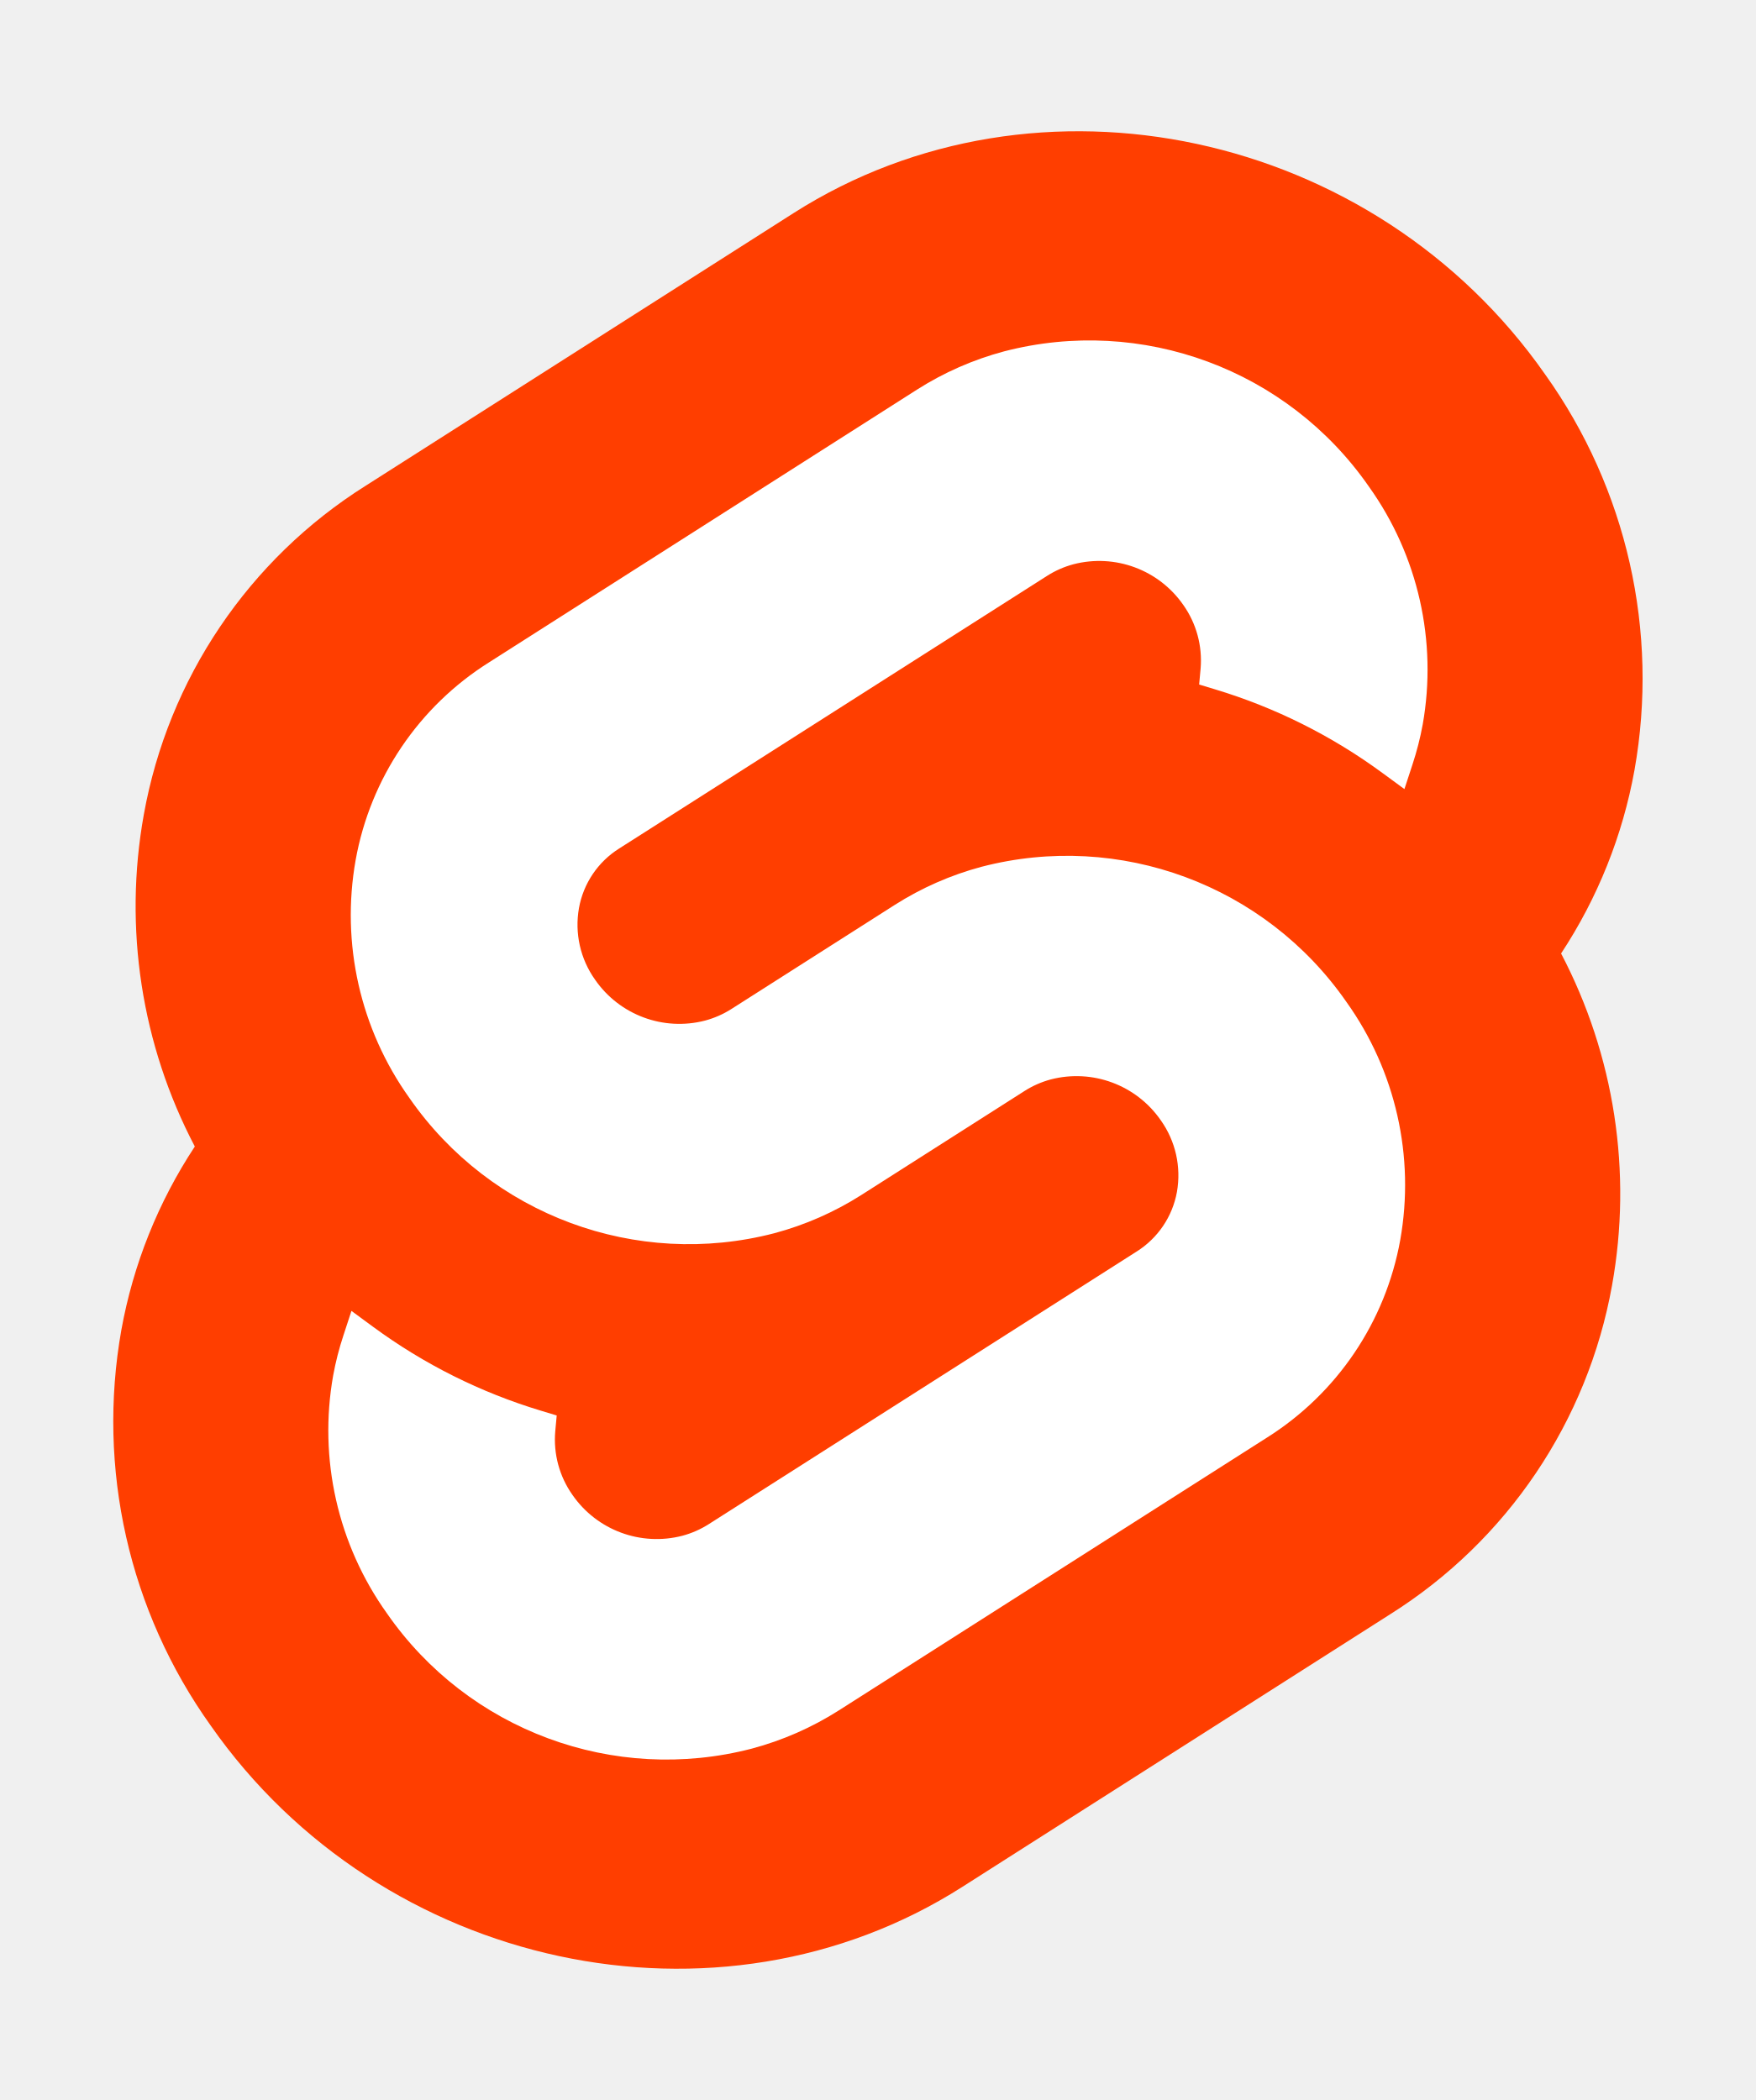
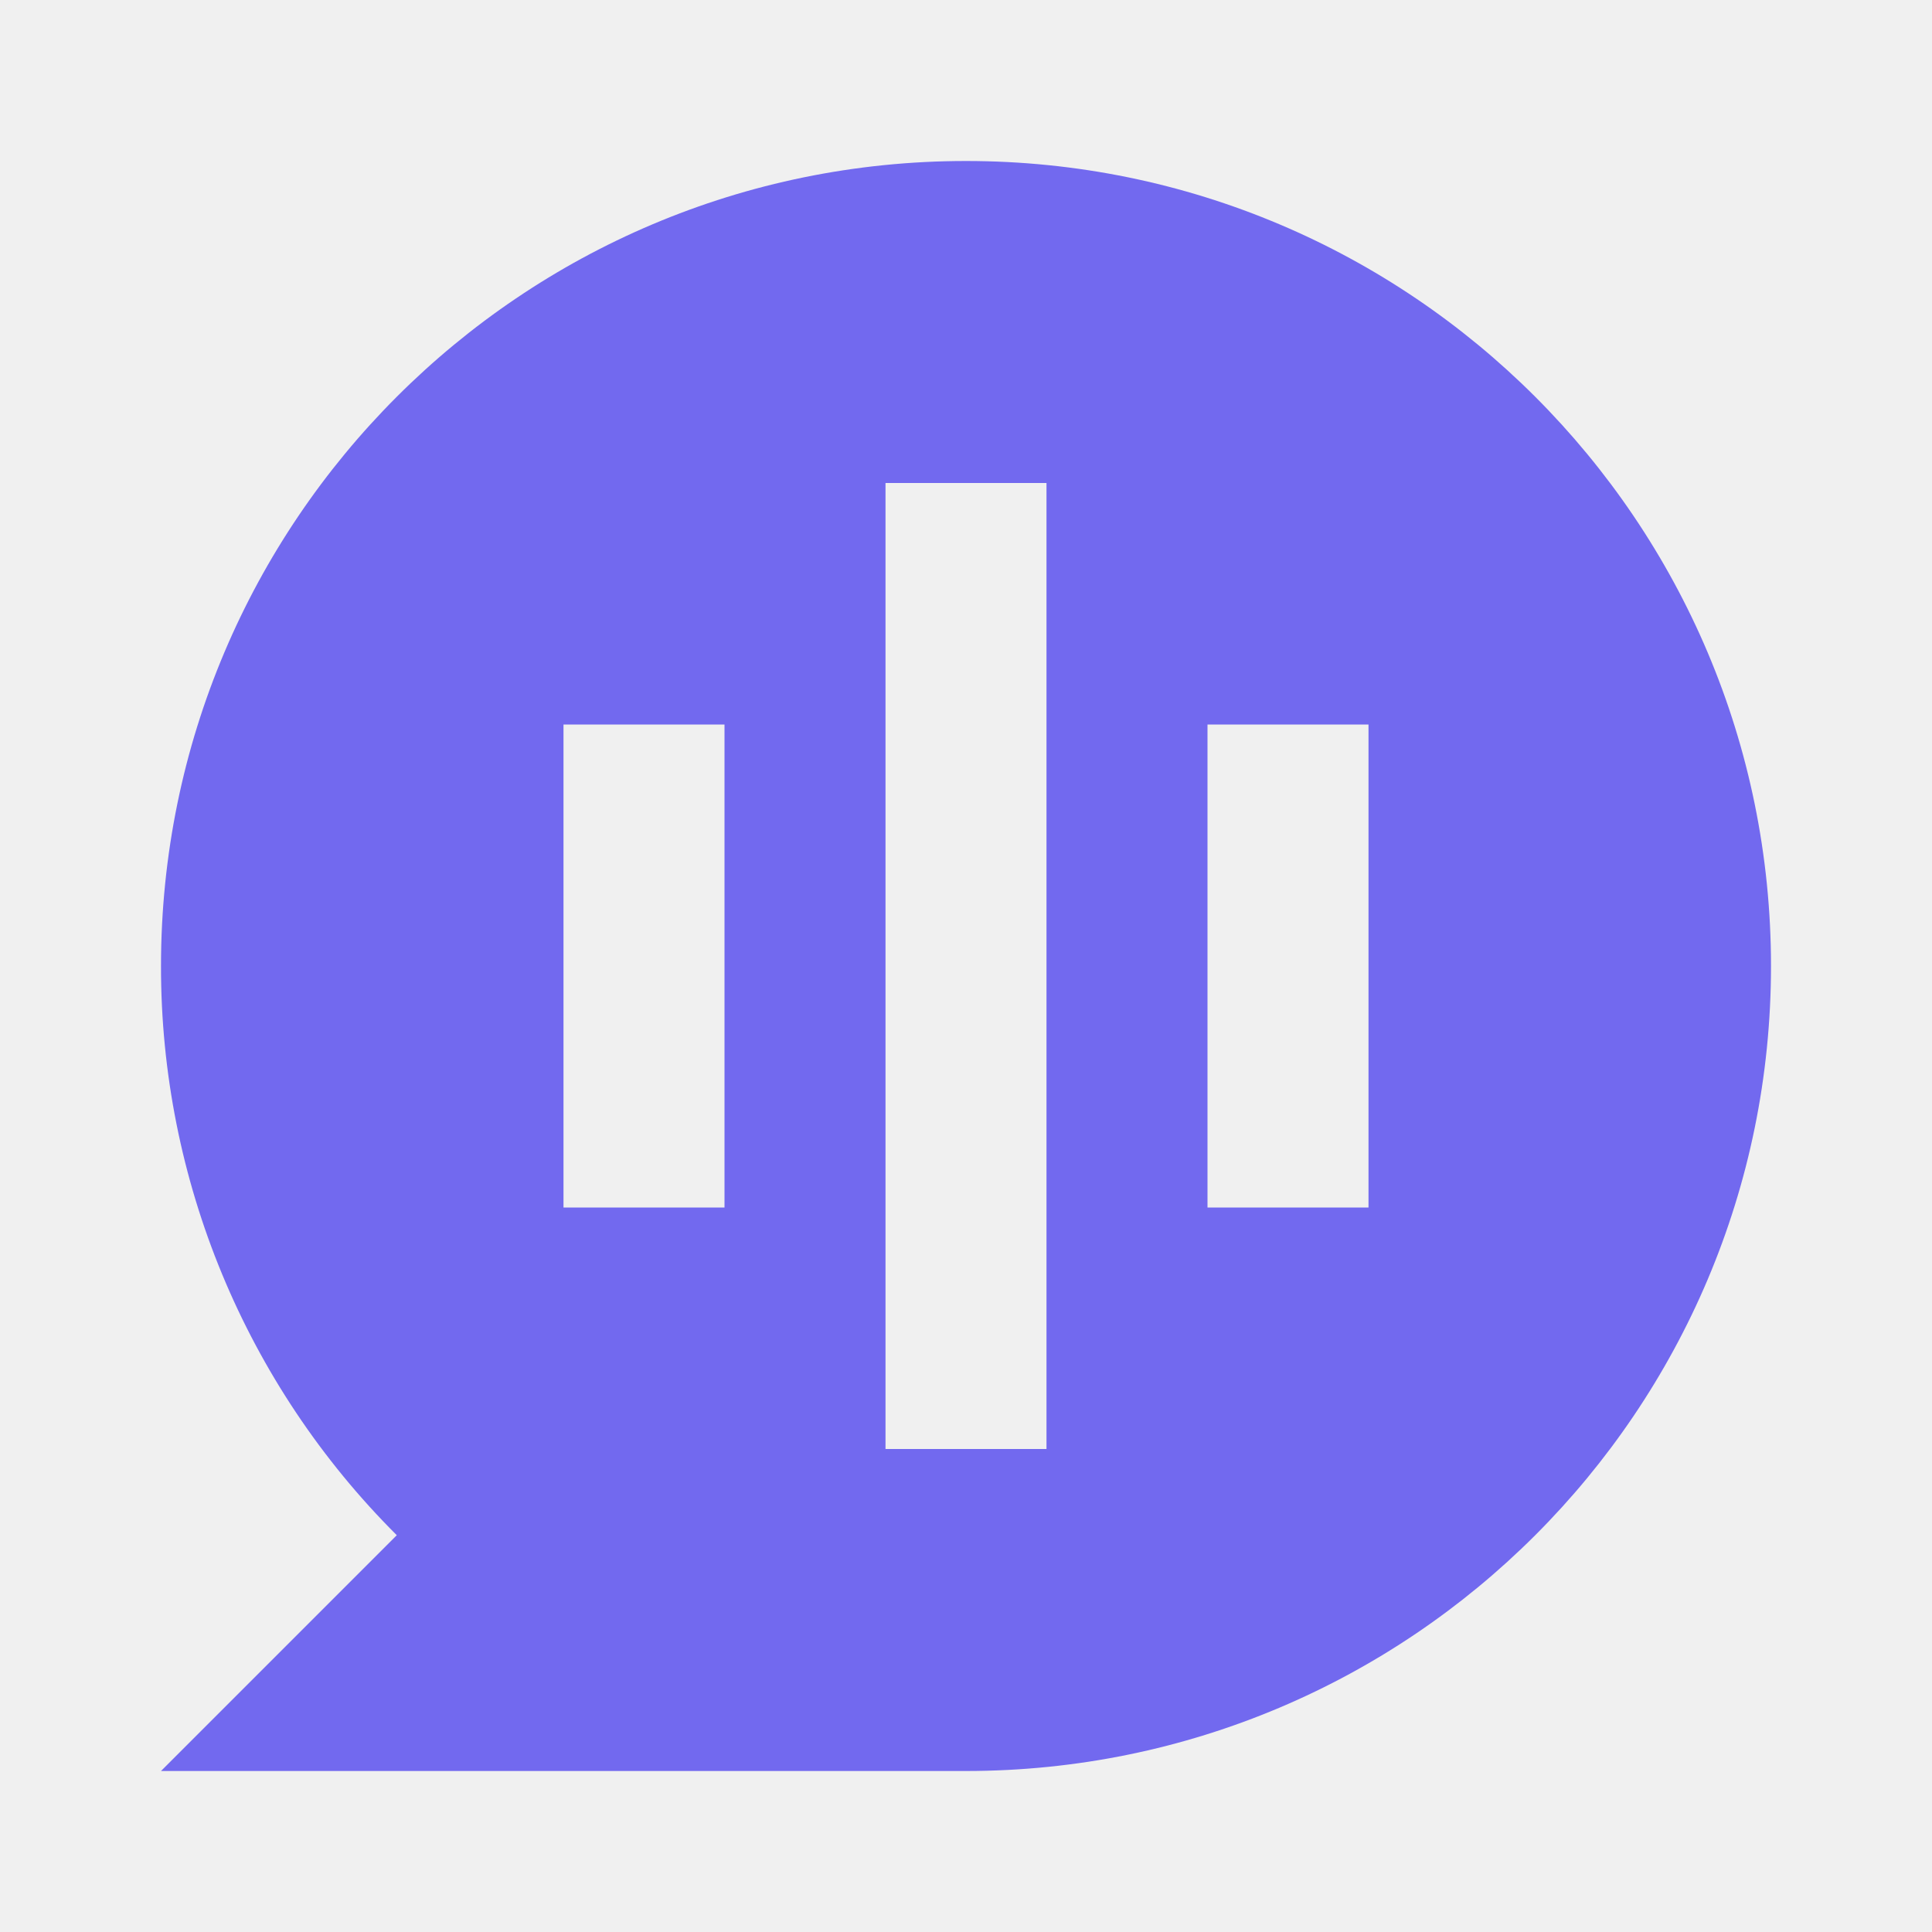
- <svg xmlns="http://www.w3.org/2000/svg" width="107" height="128" viewBox="0 0 107 128">
-   <path d="M94.157,22.819c-10.4-14.885-30.94-19.297-45.791-9.835L22.282,29.608A29.923,29.923,0,0,0,8.764,49.651a31.514,31.514,0,0,0,3.108,20.232A30.006,30.006,0,0,0,7.395,81.065a31.889,31.889,0,0,0,5.447,24.116c10.402,14.886,30.942,19.297,45.791,9.835L84.717,98.392A29.918,29.918,0,0,0,98.235,78.349,31.526,31.526,0,0,0,95.13,58.117a30,30,0,0,0,4.474-11.182,31.88,31.88,0,0,0-5.447-24.116" style="fill:#ff3e00" />
-   <path d="M45.817,106.582A20.718,20.718,0,0,1,23.58,98.339a19.174,19.174,0,0,1-3.277-14.502,18.189,18.189,0,0,1,.623-2.436l.491-1.498,1.336.982a33.644,33.644,0,0,0,10.203,5.098l.969.294-.089.968a5.847,5.847,0,0,0,1.052,3.878,6.239,6.239,0,0,0,6.695,2.485,5.745,5.745,0,0,0,1.602-.704L69.27,76.281a5.431,5.431,0,0,0,2.451-3.631,5.795,5.795,0,0,0-.988-4.371,6.244,6.244,0,0,0-6.698-2.486,5.743,5.743,0,0,0-1.6.704l-9.953,6.345a19.033,19.033,0,0,1-5.296,2.326,20.718,20.718,0,0,1-22.237-8.243,19.172,19.172,0,0,1-3.277-14.502,17.988,17.988,0,0,1,8.13-12.051L55.883,23.747a19.004,19.004,0,0,1,5.3-2.329A20.718,20.718,0,0,1,83.42,29.661a19.174,19.174,0,0,1,3.277,14.502,18.4,18.4,0,0,1-.623,2.436l-.491,1.498-1.336-.98a33.617,33.617,0,0,0-10.204-5.1l-.969-.294.089-.968a5.859,5.859,0,0,0-1.052-3.878,6.239,6.239,0,0,0-6.695-2.485,5.745,5.745,0,0,0-1.602.704L37.73,51.719a5.422,5.422,0,0,0-2.449,3.63,5.786,5.786,0,0,0,.986,4.372,6.244,6.244,0,0,0,6.698,2.486,5.765,5.765,0,0,0,1.602-.704l9.952-6.343a18.978,18.978,0,0,1,5.296-2.328,20.718,20.718,0,0,1,22.237,8.243,19.172,19.172,0,0,1,3.277,14.502,17.998,17.998,0,0,1-8.13,12.053L51.117,104.253a19.004,19.004,0,0,1-5.3,2.329" style="fill:#fff" />
+ <svg xmlns="http://www.w3.org/2000/svg" viewBox="0 0 24 24" width="120" height="120">
+   <path fill="none" d="M0 0h24v24H0z" />
+   <path d="M4.929 19.071A9.969 9.969 0 0 1 2 12C2 6.477 6.477 2 12 2s10 4.477 10 10-4.477 10-10 10H2l2.929-2.929zM11 6v12h2V6h-2zM7 9v6h2V9H7zm8 0v6h2V9h-2z" fill="rgba(114,105,239,1)" />
</svg>
